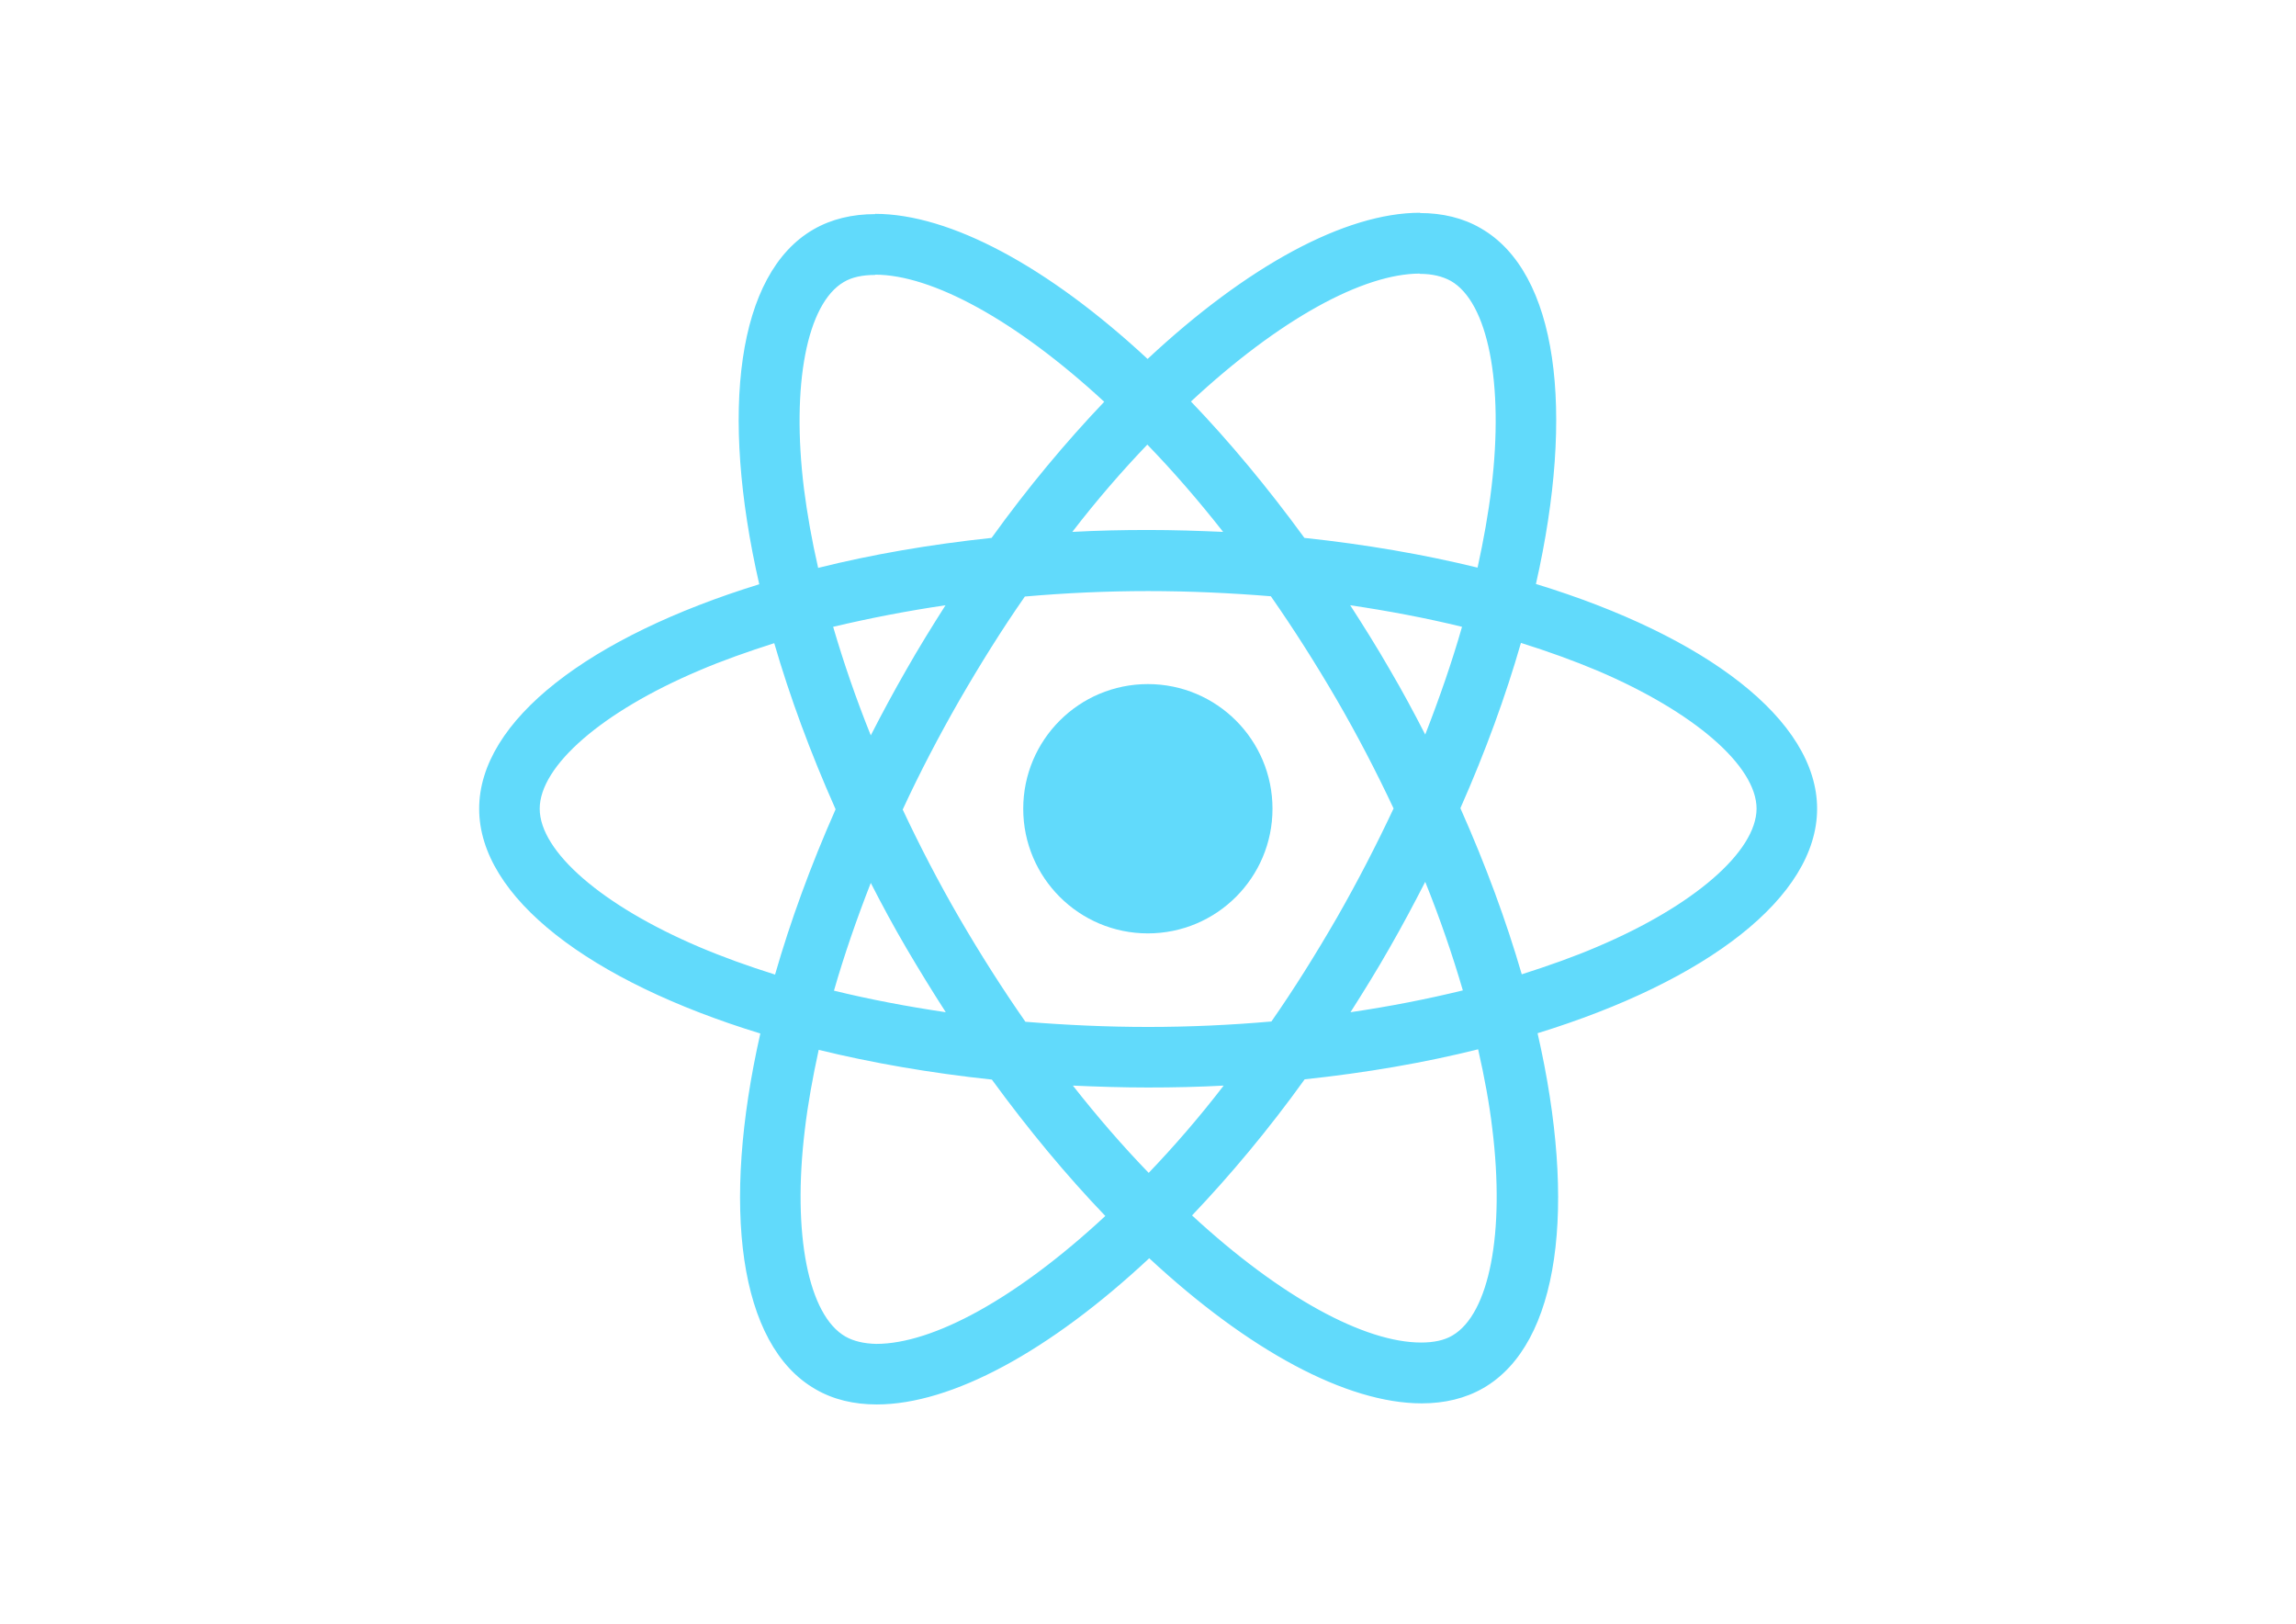
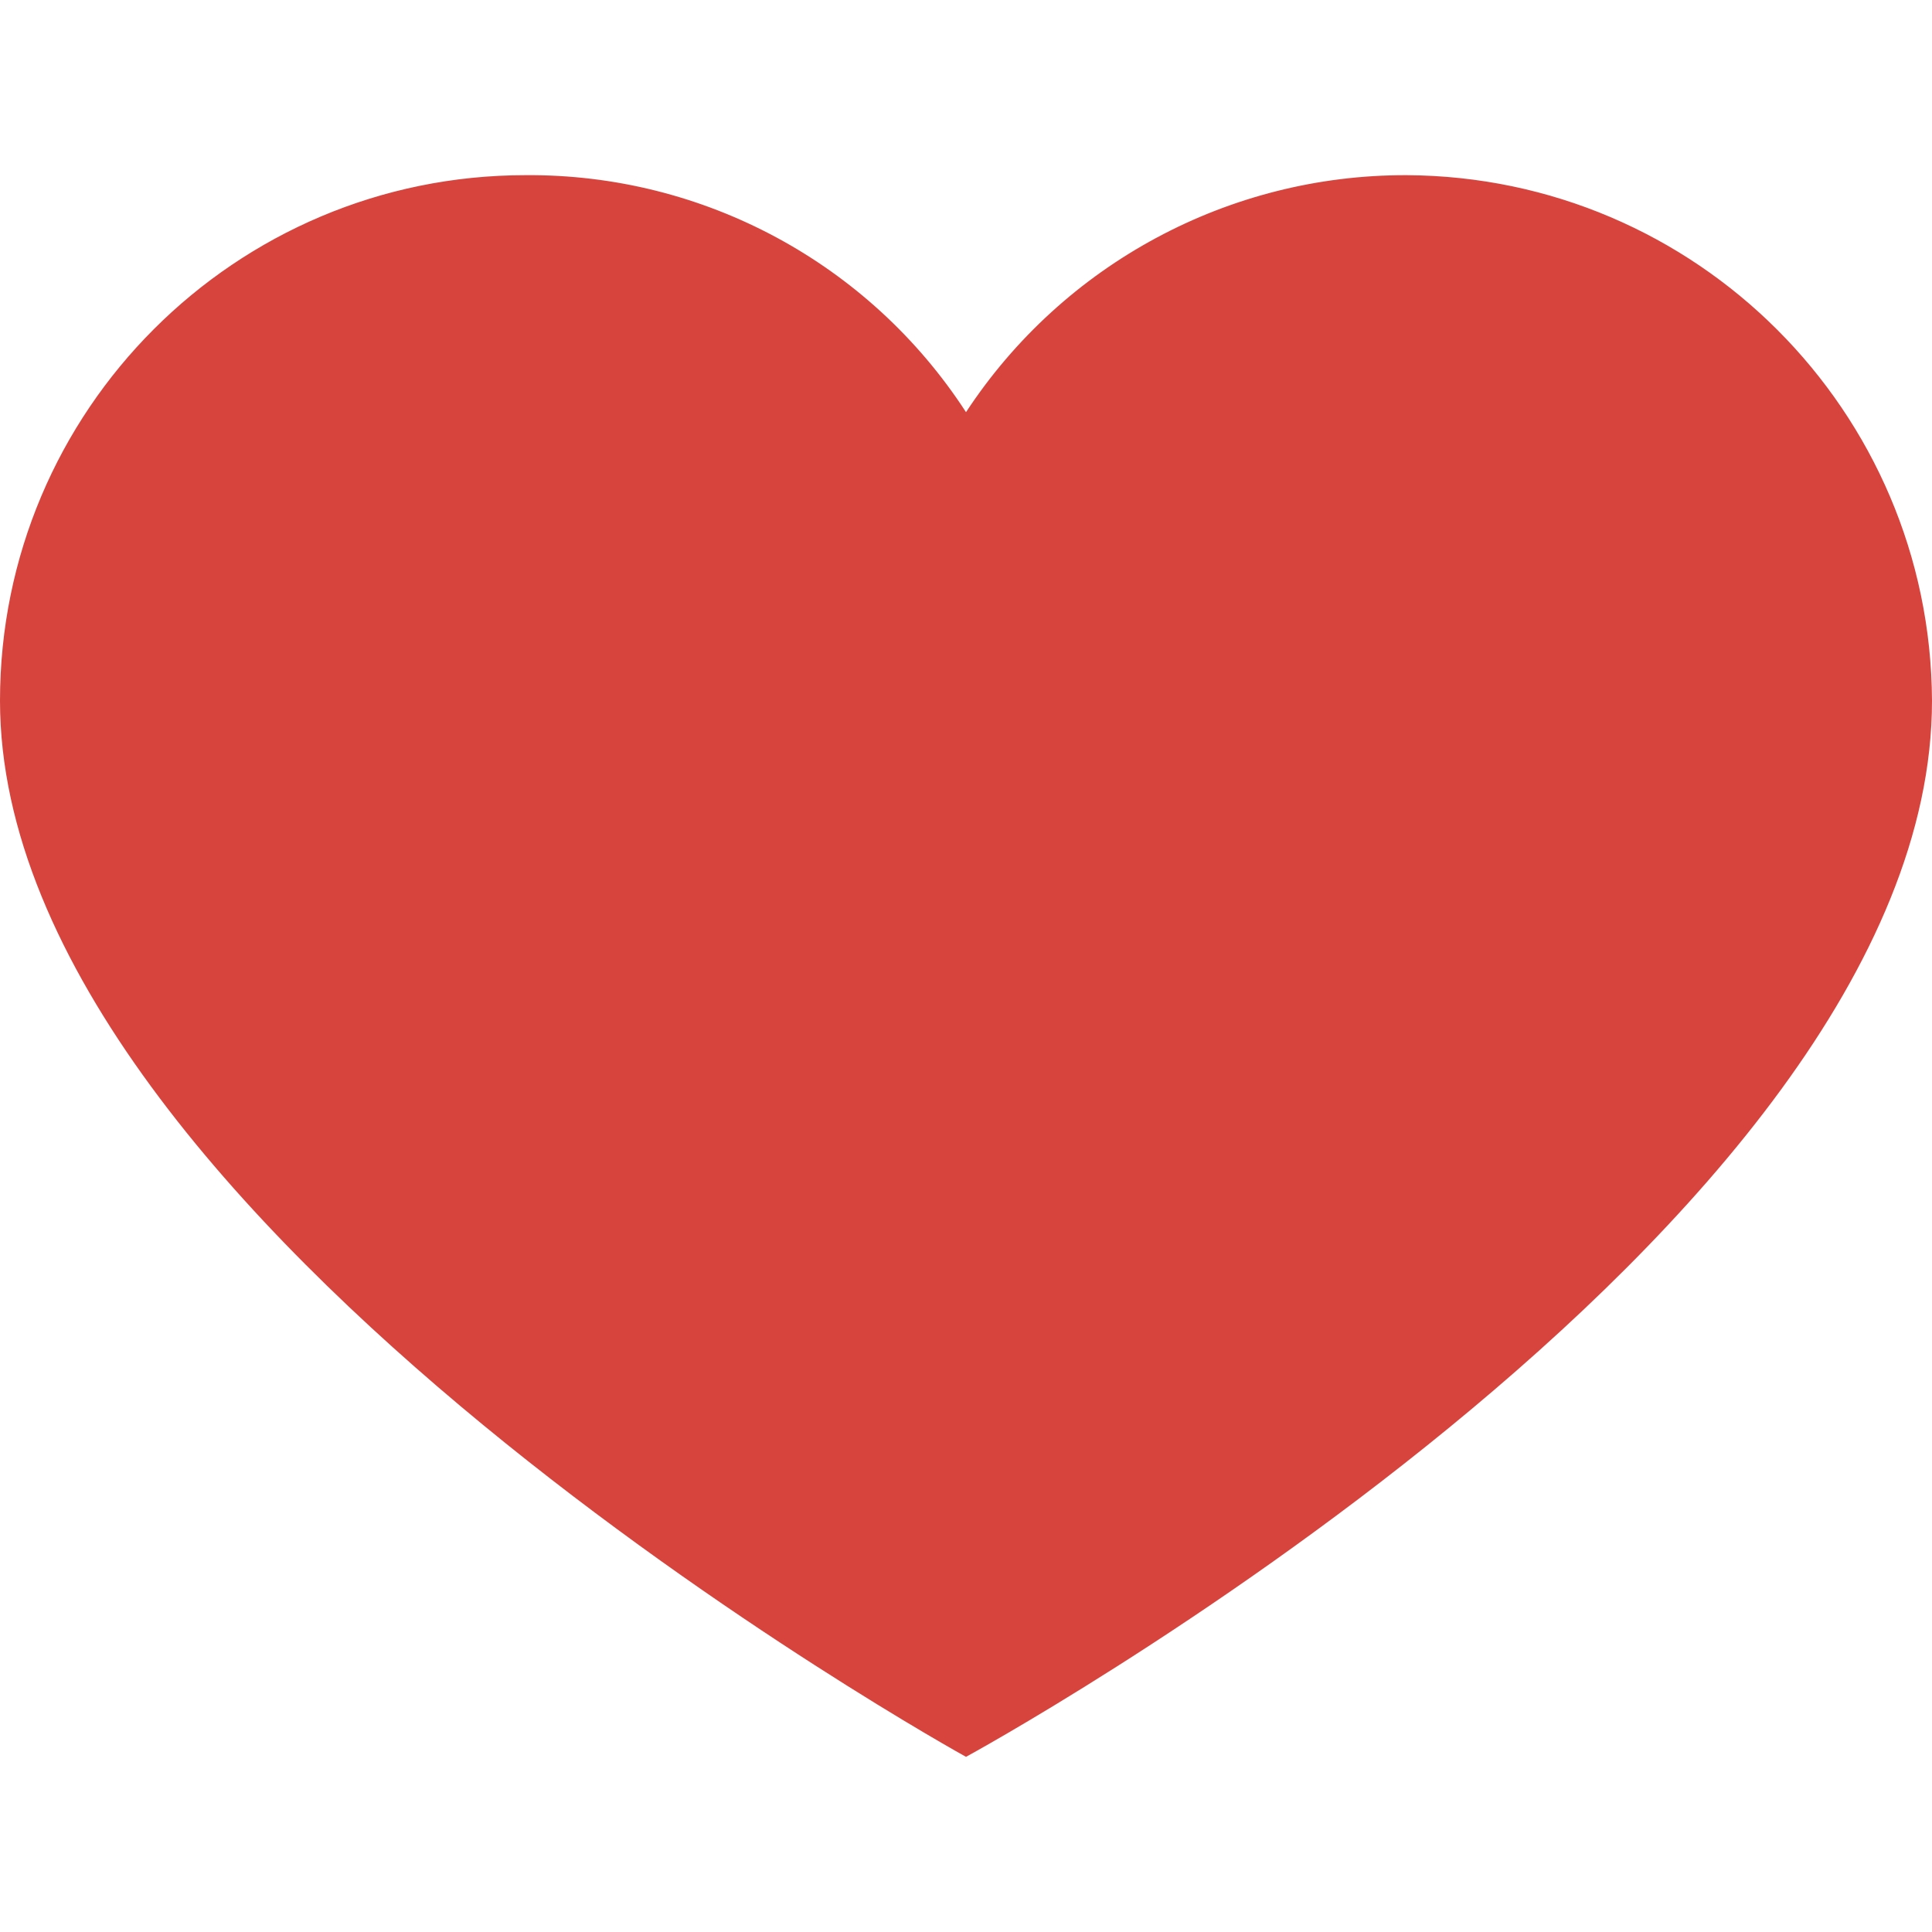
- <svg xmlns="http://www.w3.org/2000/svg" viewBox="0 0 841.9 595.3">
-   <g fill="#61DAFB">
-     <path d="M666.3 296.5c0-32.5-40.7-63.3-103.1-82.4 14.4-63.6 8-114.2-20.2-130.4-6.5-3.8-14.1-5.6-22.4-5.6v22.3c4.6 0 8.3.9 11.4 2.6 13.6 7.8 19.5 37.5 14.9 75.7-1.1 9.4-2.9 19.3-5.1 29.4-19.6-4.8-41-8.5-63.5-10.9-13.5-18.5-27.5-35.3-41.6-50 32.6-30.3 63.2-46.9 84-46.9V78c-27.5 0-63.5 19.6-99.9 53.6-36.4-33.8-72.4-53.2-99.9-53.2v22.3c20.7 0 51.4 16.5 84 46.6-14 14.7-28 31.4-41.3 49.9-22.6 2.4-44 6.1-63.6 11-2.3-10-4-19.7-5.2-29-4.7-38.2 1.1-67.9 14.6-75.8 3-1.8 6.9-2.6 11.5-2.6V78.5c-8.4 0-16 1.8-22.6 5.6-28.1 16.2-34.4 66.7-19.9 130.1-62.2 19.2-102.7 49.9-102.7 82.3 0 32.5 40.7 63.3 103.1 82.4-14.4 63.6-8 114.2 20.2 130.4 6.5 3.8 14.1 5.6 22.5 5.6 27.5 0 63.5-19.6 99.9-53.6 36.4 33.8 72.4 53.2 99.9 53.2 8.4 0 16-1.8 22.6-5.6 28.1-16.2 34.4-66.7 19.9-130.1 62-19.1 102.5-49.9 102.5-82.3zm-130.2-66.7c-3.7 12.9-8.3 26.2-13.5 39.5-4.1-8-8.4-16-13.1-24-4.6-8-9.5-15.8-14.4-23.4 14.2 2.1 27.9 4.7 41 7.9zm-45.8 106.5c-7.8 13.5-15.8 26.3-24.1 38.2-14.9 1.3-30 2-45.2 2-15.1 0-30.2-.7-45-1.9-8.3-11.9-16.4-24.6-24.2-38-7.6-13.1-14.5-26.4-20.8-39.8 6.2-13.4 13.2-26.8 20.7-39.9 7.8-13.5 15.8-26.3 24.1-38.2 14.9-1.3 30-2 45.2-2 15.1 0 30.2.7 45 1.9 8.3 11.9 16.4 24.6 24.2 38 7.6 13.1 14.5 26.4 20.8 39.8-6.3 13.4-13.2 26.8-20.7 39.9zm32.3-13c5.4 13.4 10 26.8 13.8 39.8-13.1 3.2-26.9 5.9-41.2 8 4.9-7.7 9.8-15.6 14.4-23.7 4.6-8 8.9-16.1 13-24.1zM421.2 430c-9.3-9.6-18.6-20.3-27.8-32 9 .4 18.2.7 27.5.7 9.4 0 18.7-.2 27.8-.7-9 11.7-18.3 22.4-27.5 32zm-74.4-58.9c-14.2-2.1-27.9-4.7-41-7.9 3.7-12.9 8.3-26.2 13.5-39.5 4.1 8 8.4 16 13.1 24 4.7 8 9.5 15.8 14.4 23.4zM420.7 163c9.3 9.6 18.6 20.3 27.8 32-9-.4-18.2-.7-27.5-.7-9.4 0-18.7.2-27.8.7 9-11.7 18.3-22.4 27.5-32zm-74 58.9c-4.9 7.7-9.8 15.6-14.4 23.7-4.6 8-8.9 16-13 24-5.4-13.4-10-26.8-13.8-39.8 13.1-3.1 26.9-5.8 41.2-7.9zm-90.5 125.2c-35.4-15.1-58.3-34.9-58.3-50.6 0-15.7 22.9-35.6 58.3-50.6 8.6-3.7 18-7 27.7-10.1 5.7 19.6 13.2 40 22.5 60.9-9.2 20.8-16.6 41.1-22.2 60.6-9.9-3.1-19.3-6.5-28-10.2zM310 490c-13.6-7.8-19.5-37.5-14.9-75.7 1.1-9.4 2.9-19.3 5.1-29.4 19.6 4.8 41 8.5 63.5 10.9 13.5 18.5 27.5 35.3 41.6 50-32.6 30.3-63.2 46.9-84 46.9-4.5-.1-8.3-1-11.3-2.7zm237.2-76.2c4.7 38.2-1.1 67.9-14.6 75.8-3 1.8-6.9 2.6-11.5 2.6-20.7 0-51.4-16.5-84-46.6 14-14.7 28-31.4 41.3-49.9 22.6-2.4 44-6.1 63.6-11 2.3 10.1 4.1 19.8 5.2 29.1zm38.5-66.7c-8.6 3.7-18 7-27.7 10.1-5.7-19.6-13.2-40-22.5-60.9 9.2-20.8 16.6-41.1 22.2-60.6 9.9 3.1 19.3 6.5 28.1 10.2 35.4 15.1 58.3 34.9 58.3 50.6-.1 15.7-23 35.6-58.4 50.6zM320.8 78.4z" />
-     <circle cx="420.9" cy="296.5" r="45.7" />
-     <path d="M520.5 78.1z" />
+ <svg xmlns="http://www.w3.org/2000/svg" version="1.1" id="Capa_1" x="0px" y="0px" viewBox="0 0 391.837 391.837" style="enable-background:new 0 0 391.837 391.837;" xml:space="preserve">
+   <g>
+     <path style="fill:#D7443E;" d="M285.257,35.528c58.743,0.286,106.294,47.836,106.58,106.58   c0,107.624-195.918,214.204-195.918,214.204S0,248.165,0,142.108c0-58.862,47.717-106.58,106.58-106.58l0,0   c36.032-0.281,69.718,17.842,89.339,48.065C215.674,53.517,249.273,35.441,285.257,35.528z" />
  </g>
+   <g>
+ </g>
+   <g>
+ </g>
+   <g>
+ </g>
+   <g>
+ </g>
+   <g>
+ </g>
+   <g>
+ </g>
+   <g>
+ </g>
+   <g>
+ </g>
+   <g>
+ </g>
+   <g>
+ </g>
+   <g>
+ </g>
+   <g>
+ </g>
+   <g>
+ </g>
+   <g>
+ </g>
+   <g>
+ </g>
</svg>
